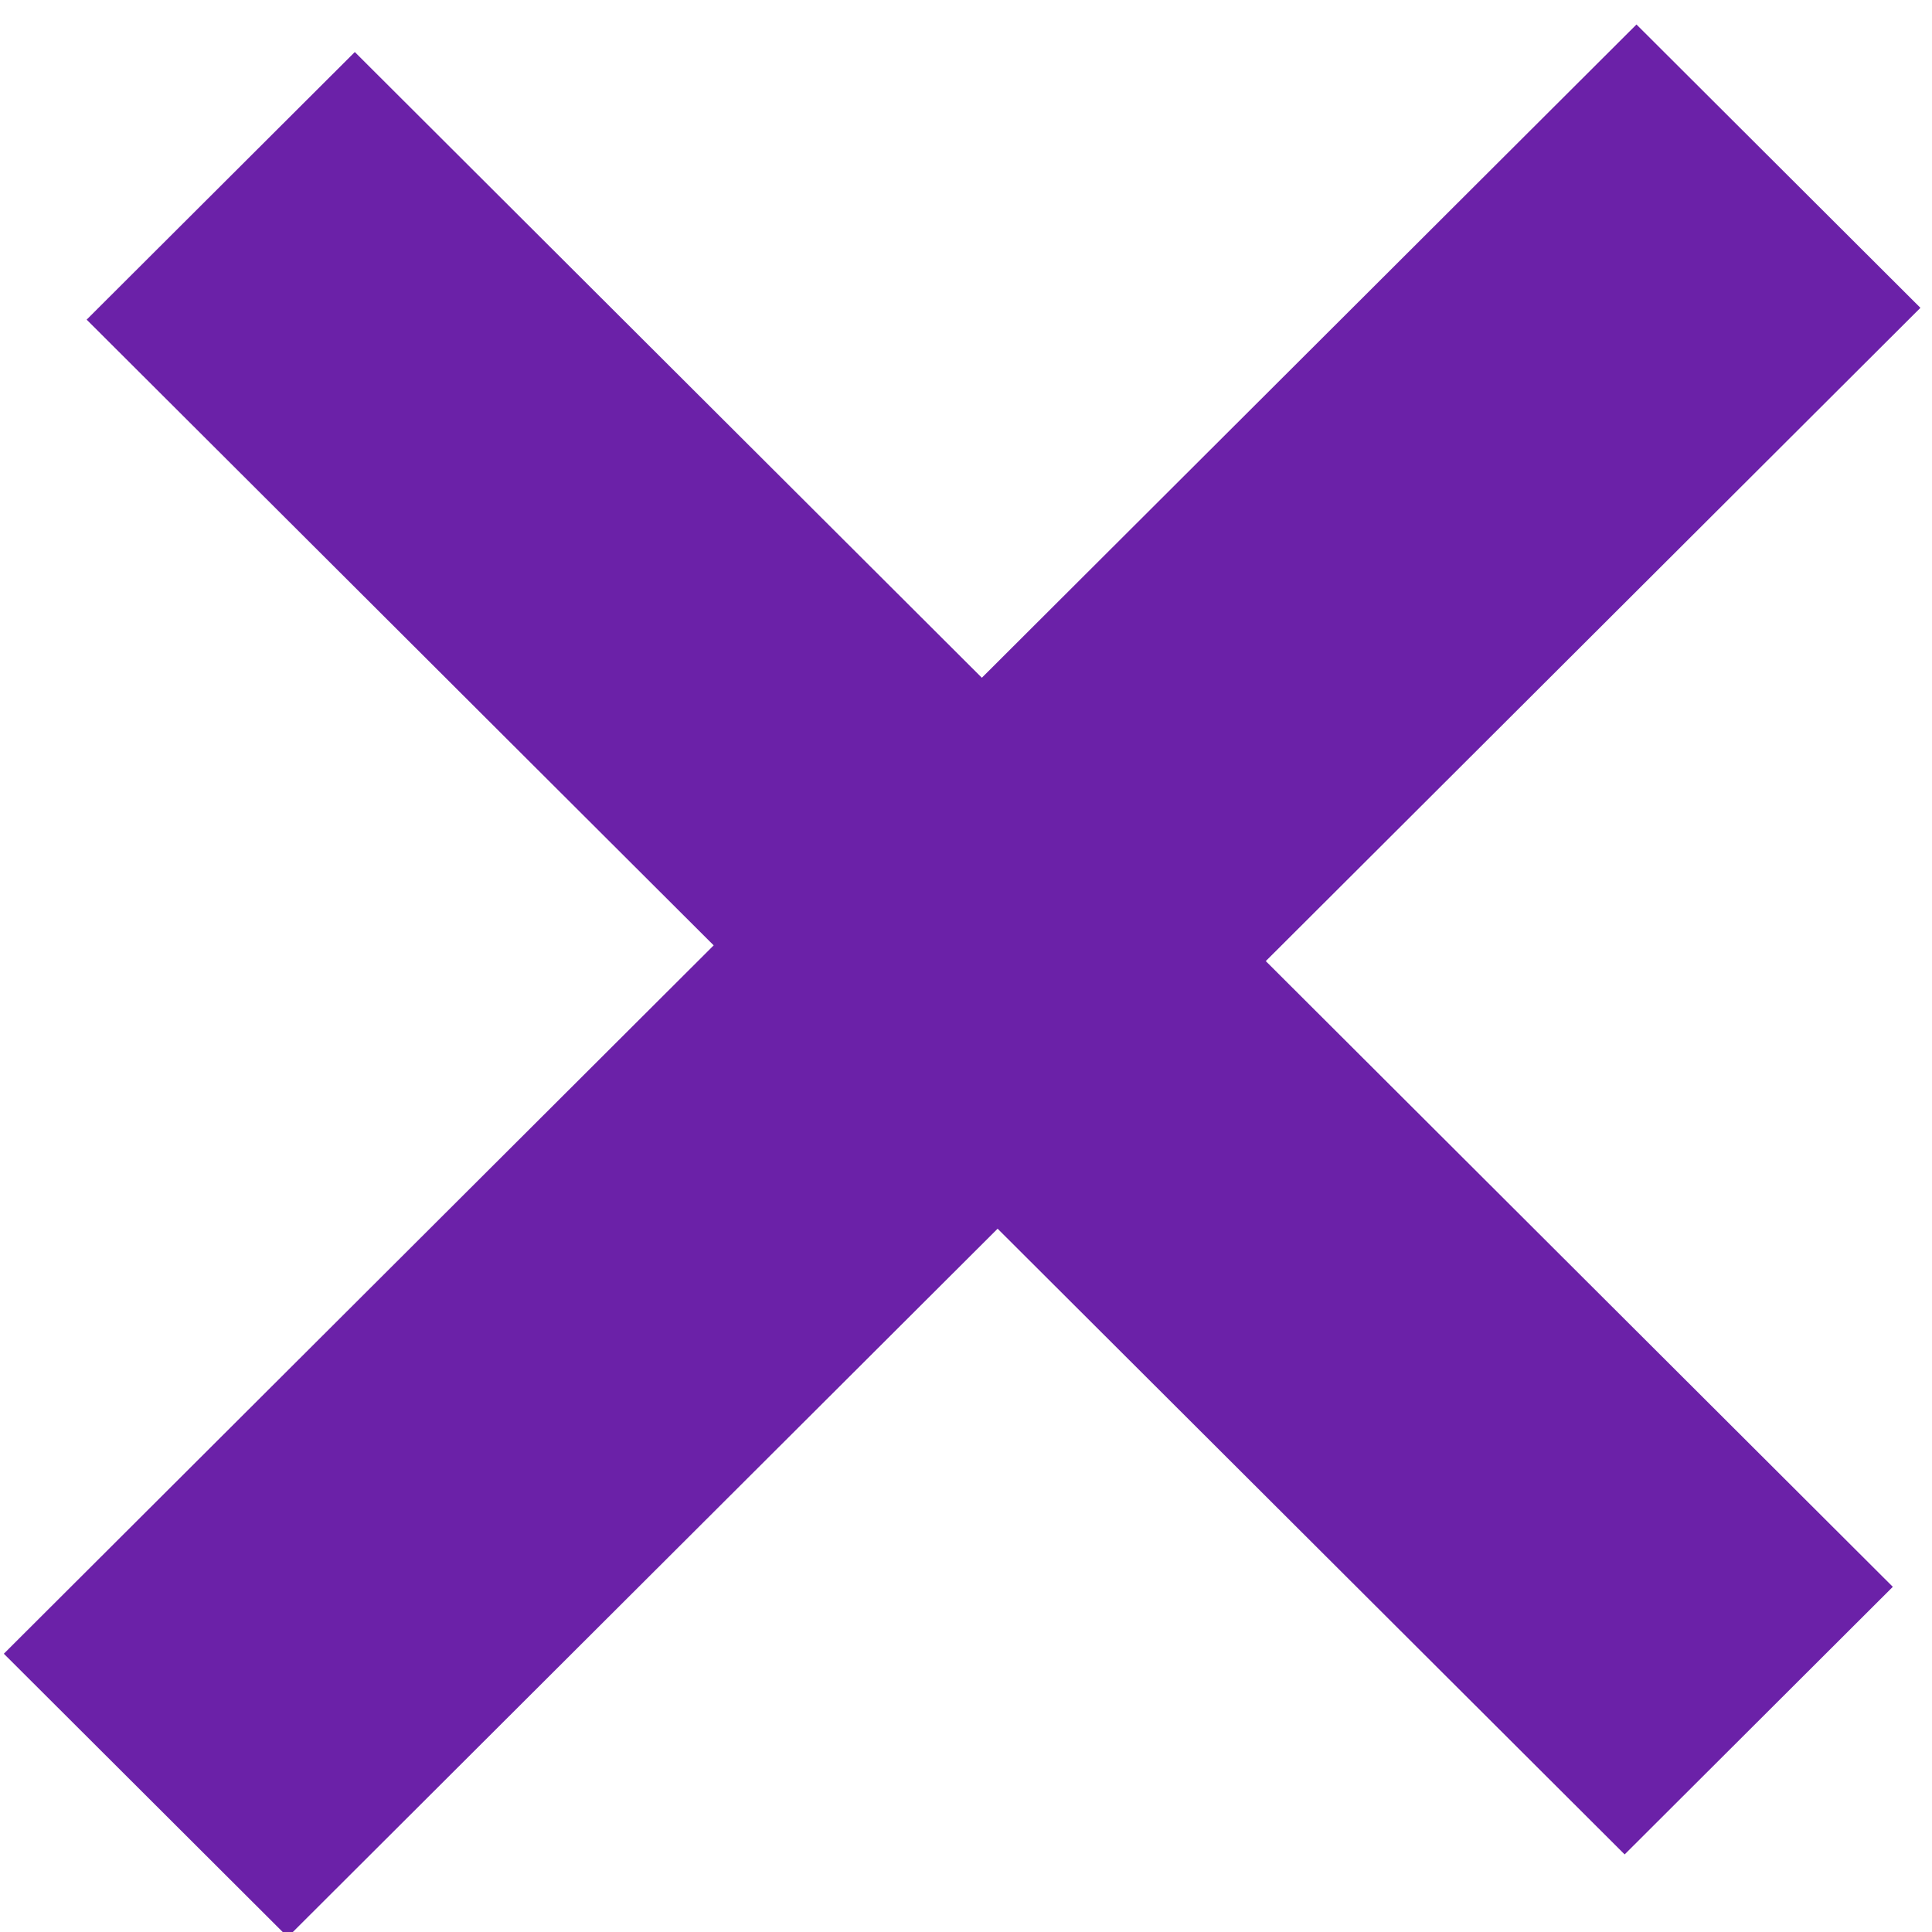
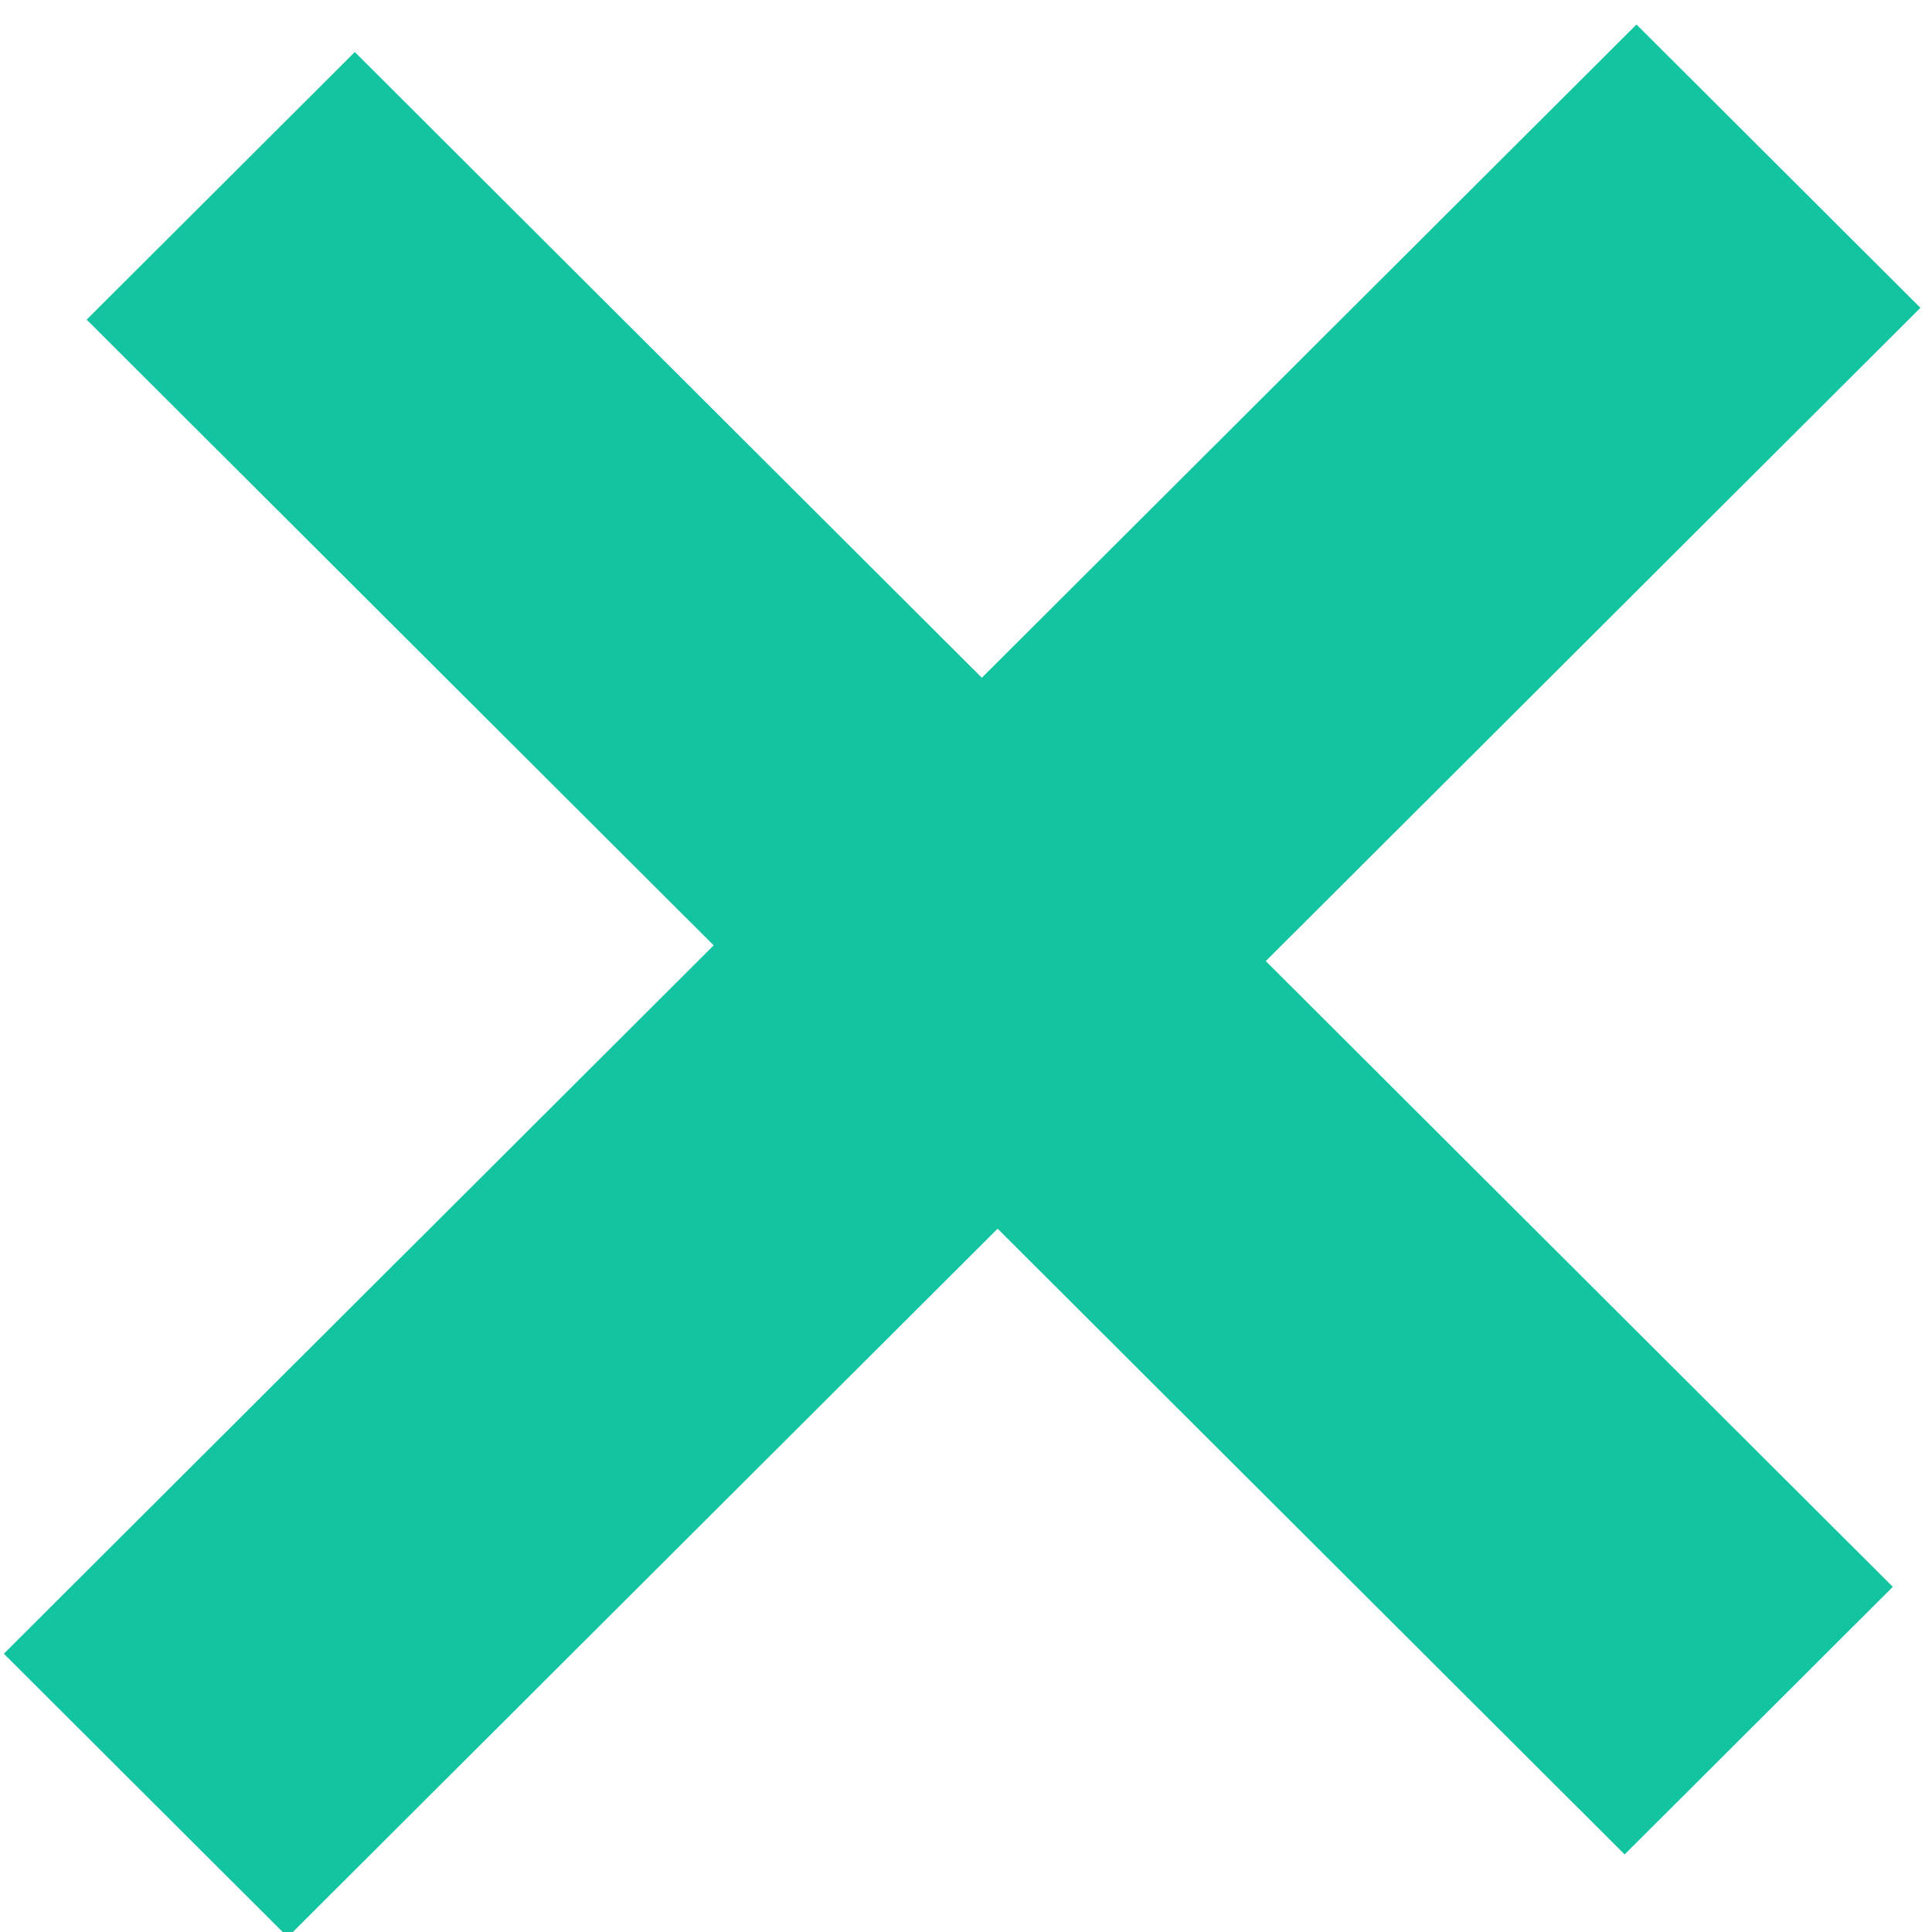
<svg xmlns="http://www.w3.org/2000/svg" width="22" height="22" viewBox="0 0 22 22">
  <defs>
    <style>
      .cls-1 {
        font-size: 25px;
-         fill: #6b21a8;
+         fill: #13c4a1;
        text-anchor: middle;
        font-family: Roboto;
      }
    </style>
  </defs>
  <text id="_" data-name="+" class="cls-1" transform="matrix(1.437, 1.434, -1.437, 1.434, -0.832, 23.066)">
    <tspan x="0">+</tspan>
  </text>
</svg>
